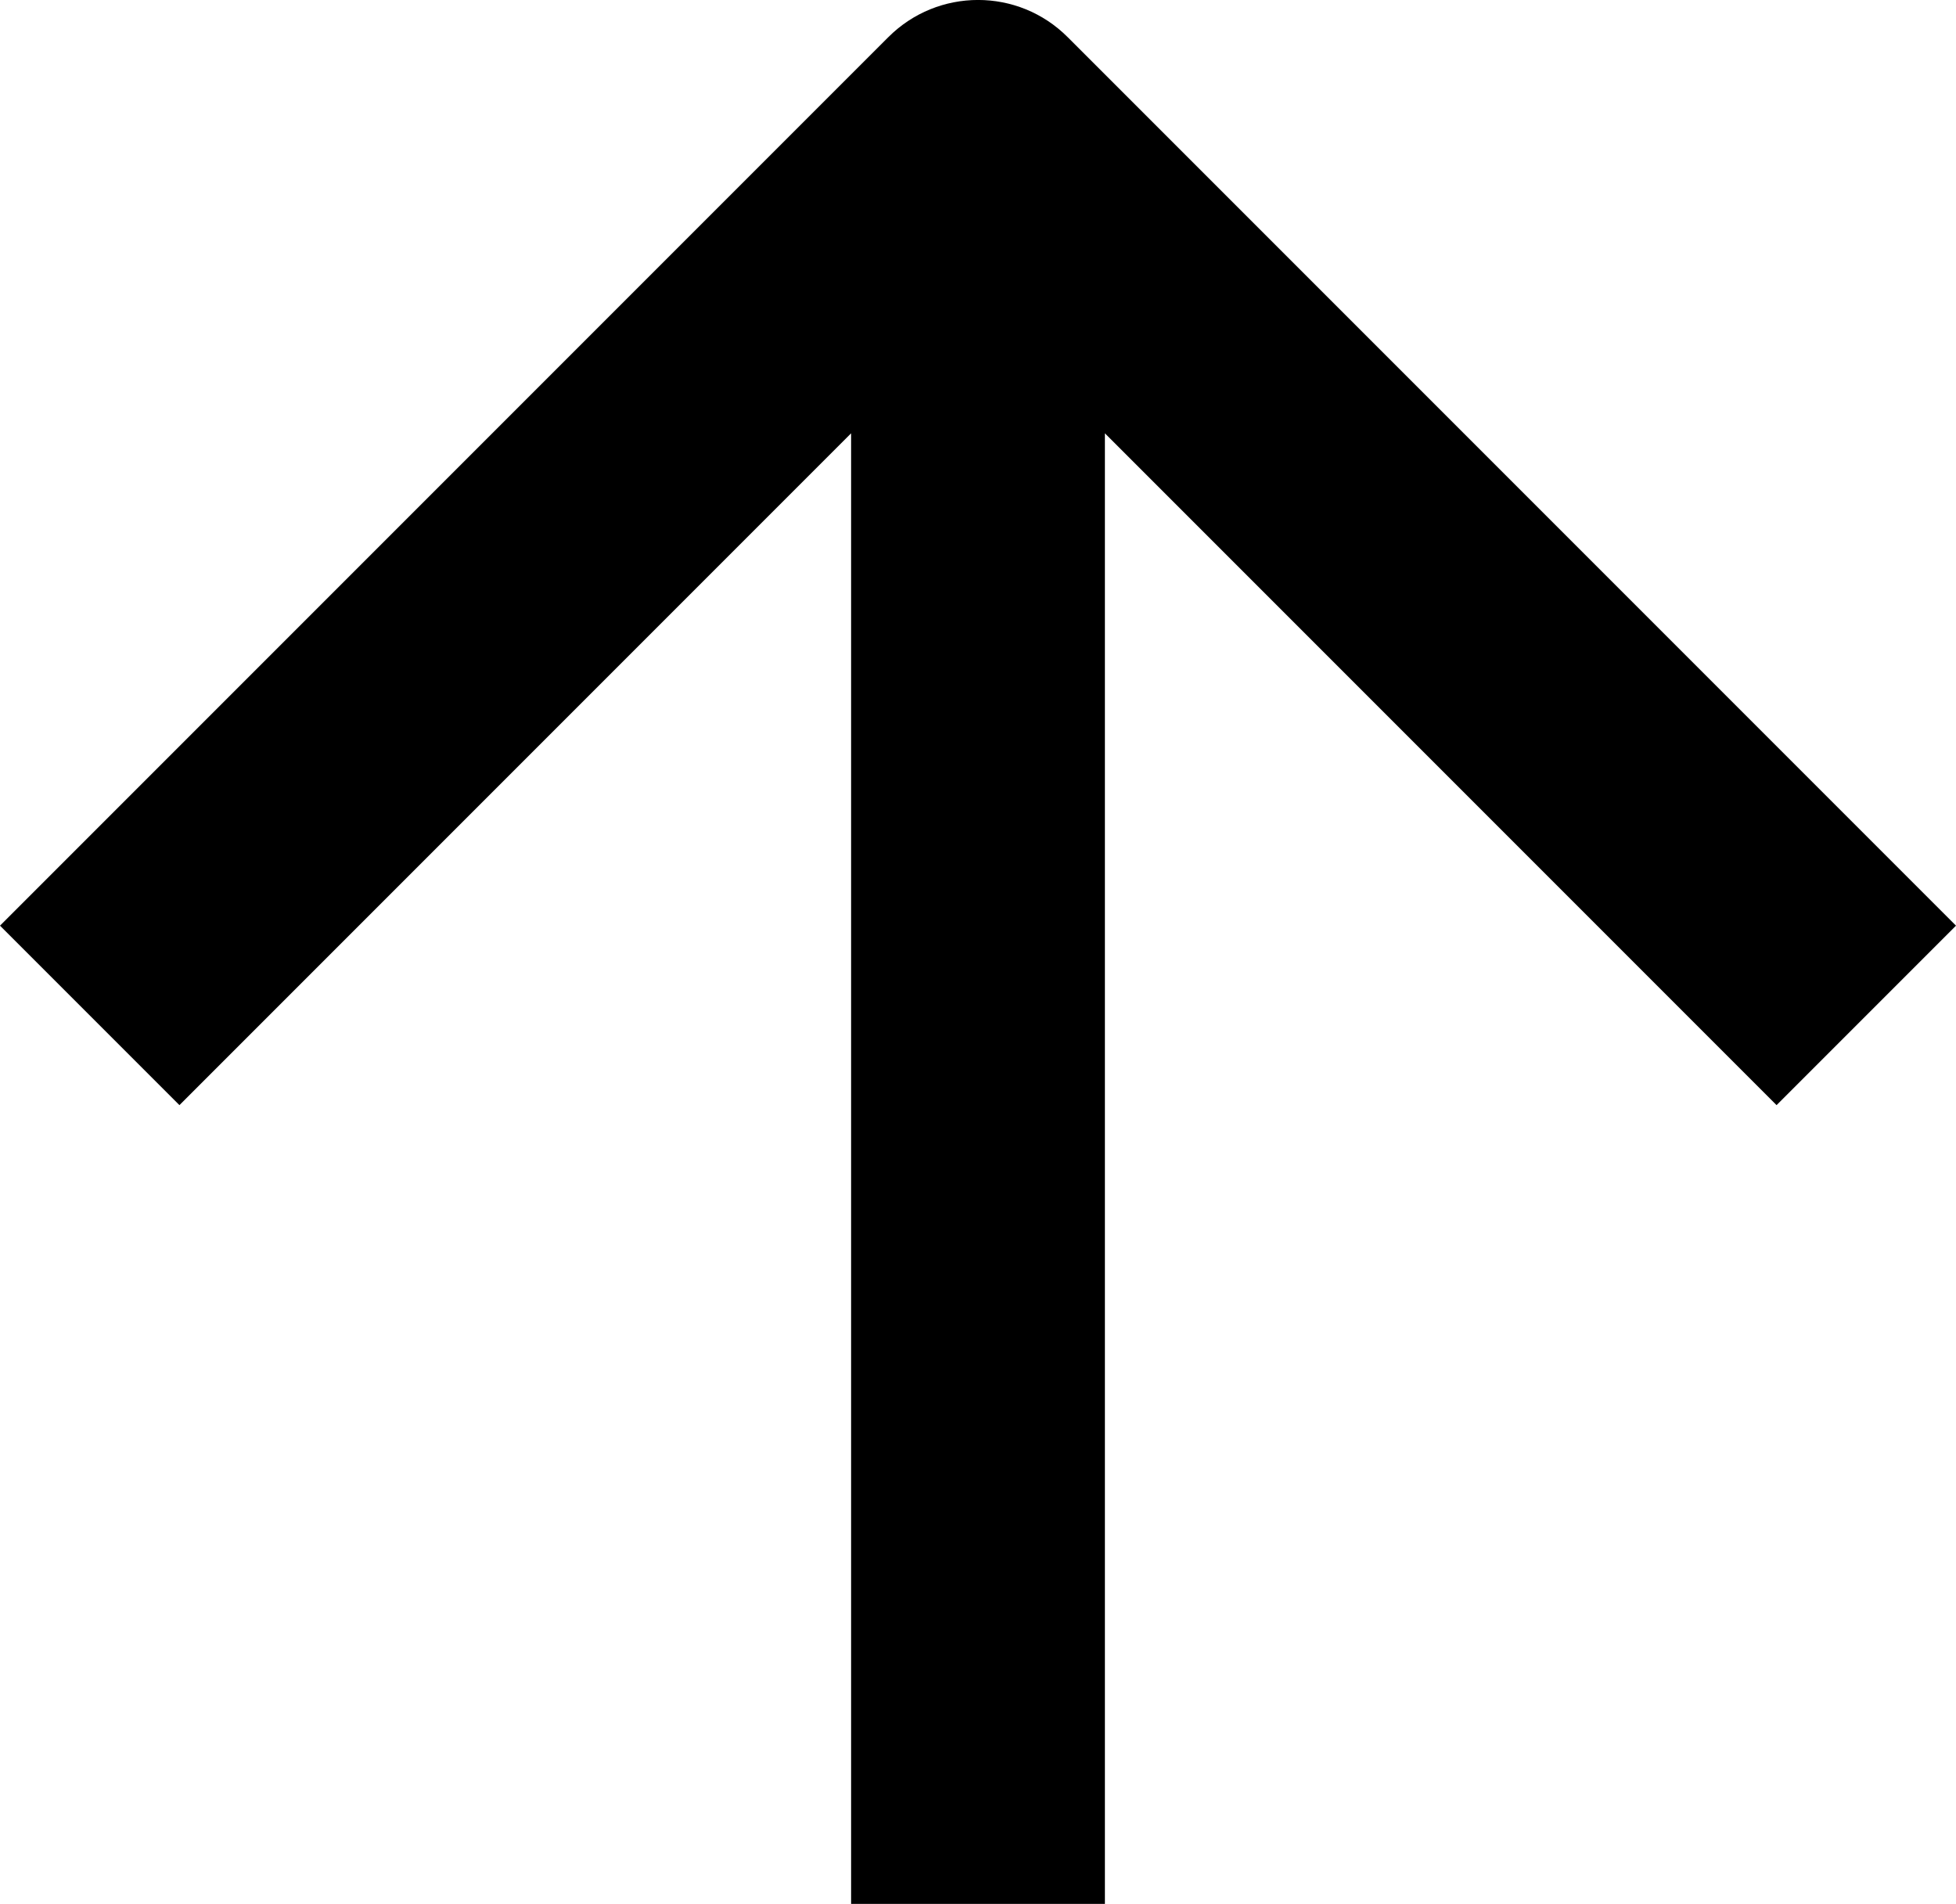
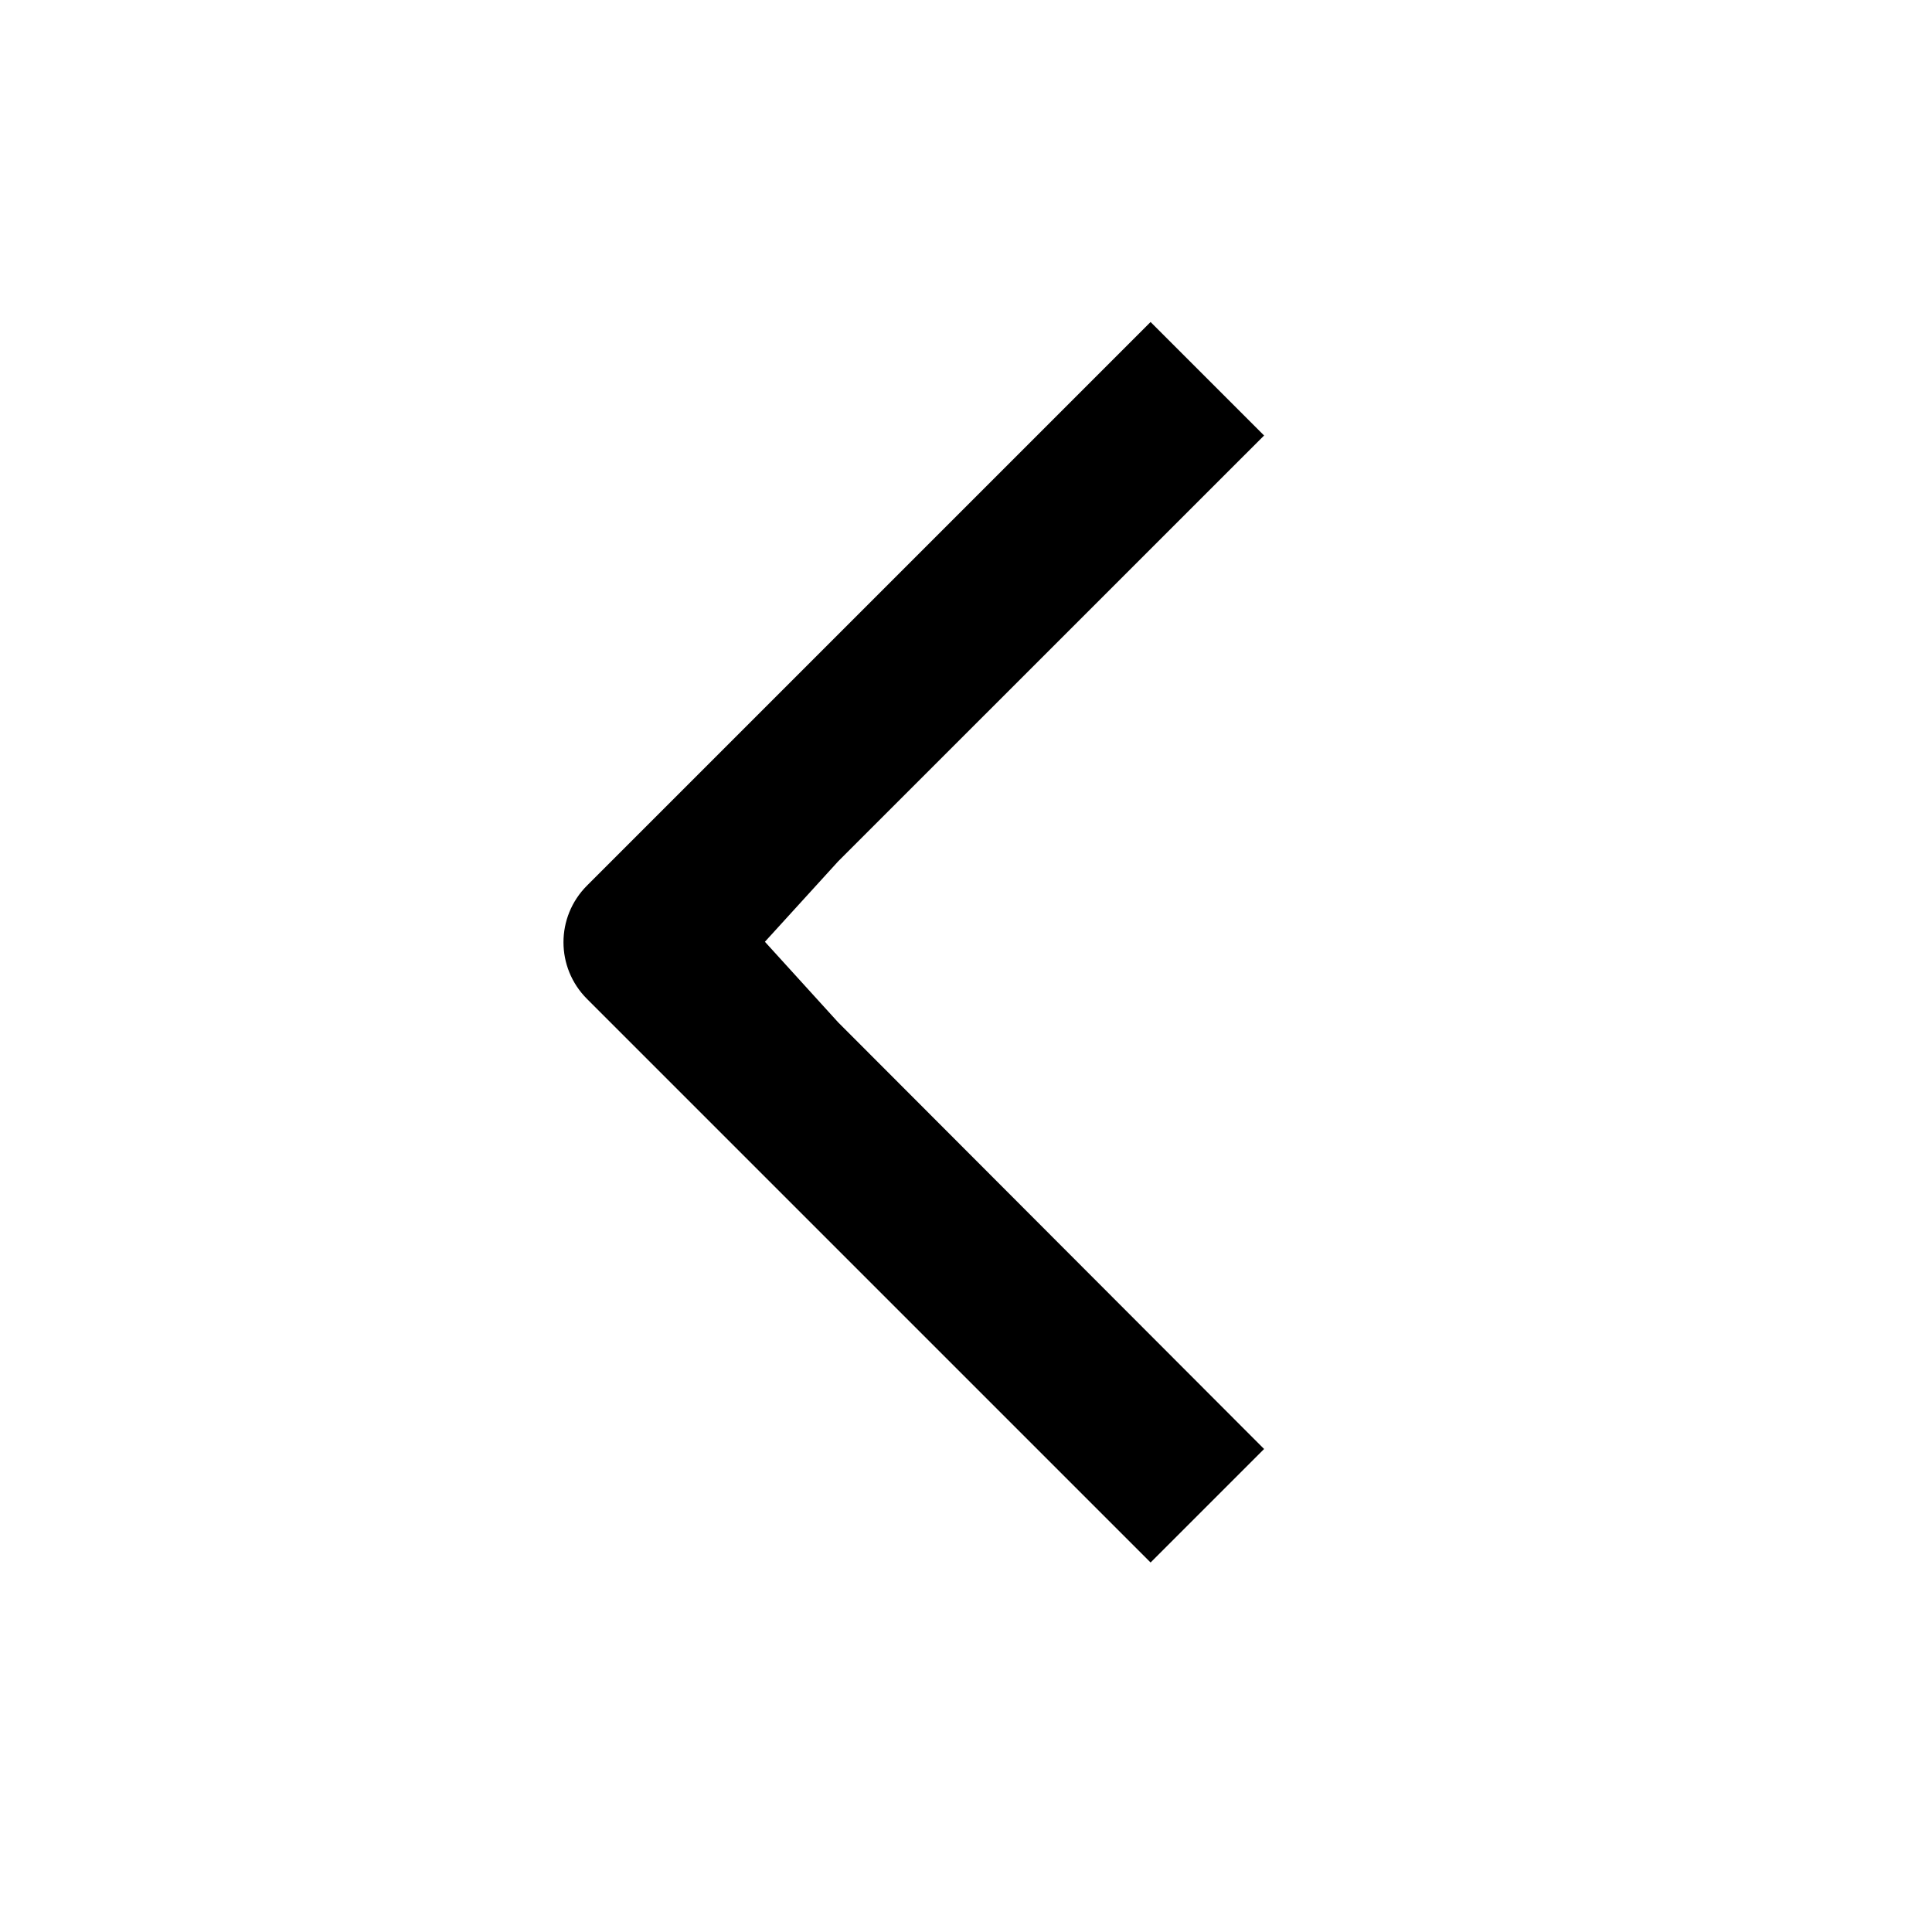
- <svg xmlns="http://www.w3.org/2000/svg" preserveAspectRatio="none" width="100%" height="100%" overflow="visible" style="display: block;" viewBox="0 0 15.414 15" fill="none">
-   <path fill-rule="evenodd" clip-rule="evenodd" d="M7 0.293C7.391 -0.098 8.024 -0.098 8.414 0.293L15.414 7.293L14 8.707L8.707 3.414L8.707 15H6.707L6.707 3.414L1.414 8.707L0 7.293L7 0.293Z" fill="black" />
+ <svg xmlns="http://www.w3.org/2000/svg" preserveAspectRatio="none" width="100%" height="100%" overflow="visible" style="display: block;" viewBox="0 0 24 24" fill="none">
+   <g id="Arrow / Left">
+     <path id="Vector" d="M14.293 19.41L15.703 18L10.412 12.7L9.502 11.699L10.412 10.7L15.703 5.41L14.293 4L7.293 11C6.902 11.39 6.902 12.02 7.293 12.41L14.293 19.41Z" fill="black" />
+   </g>
</svg>
